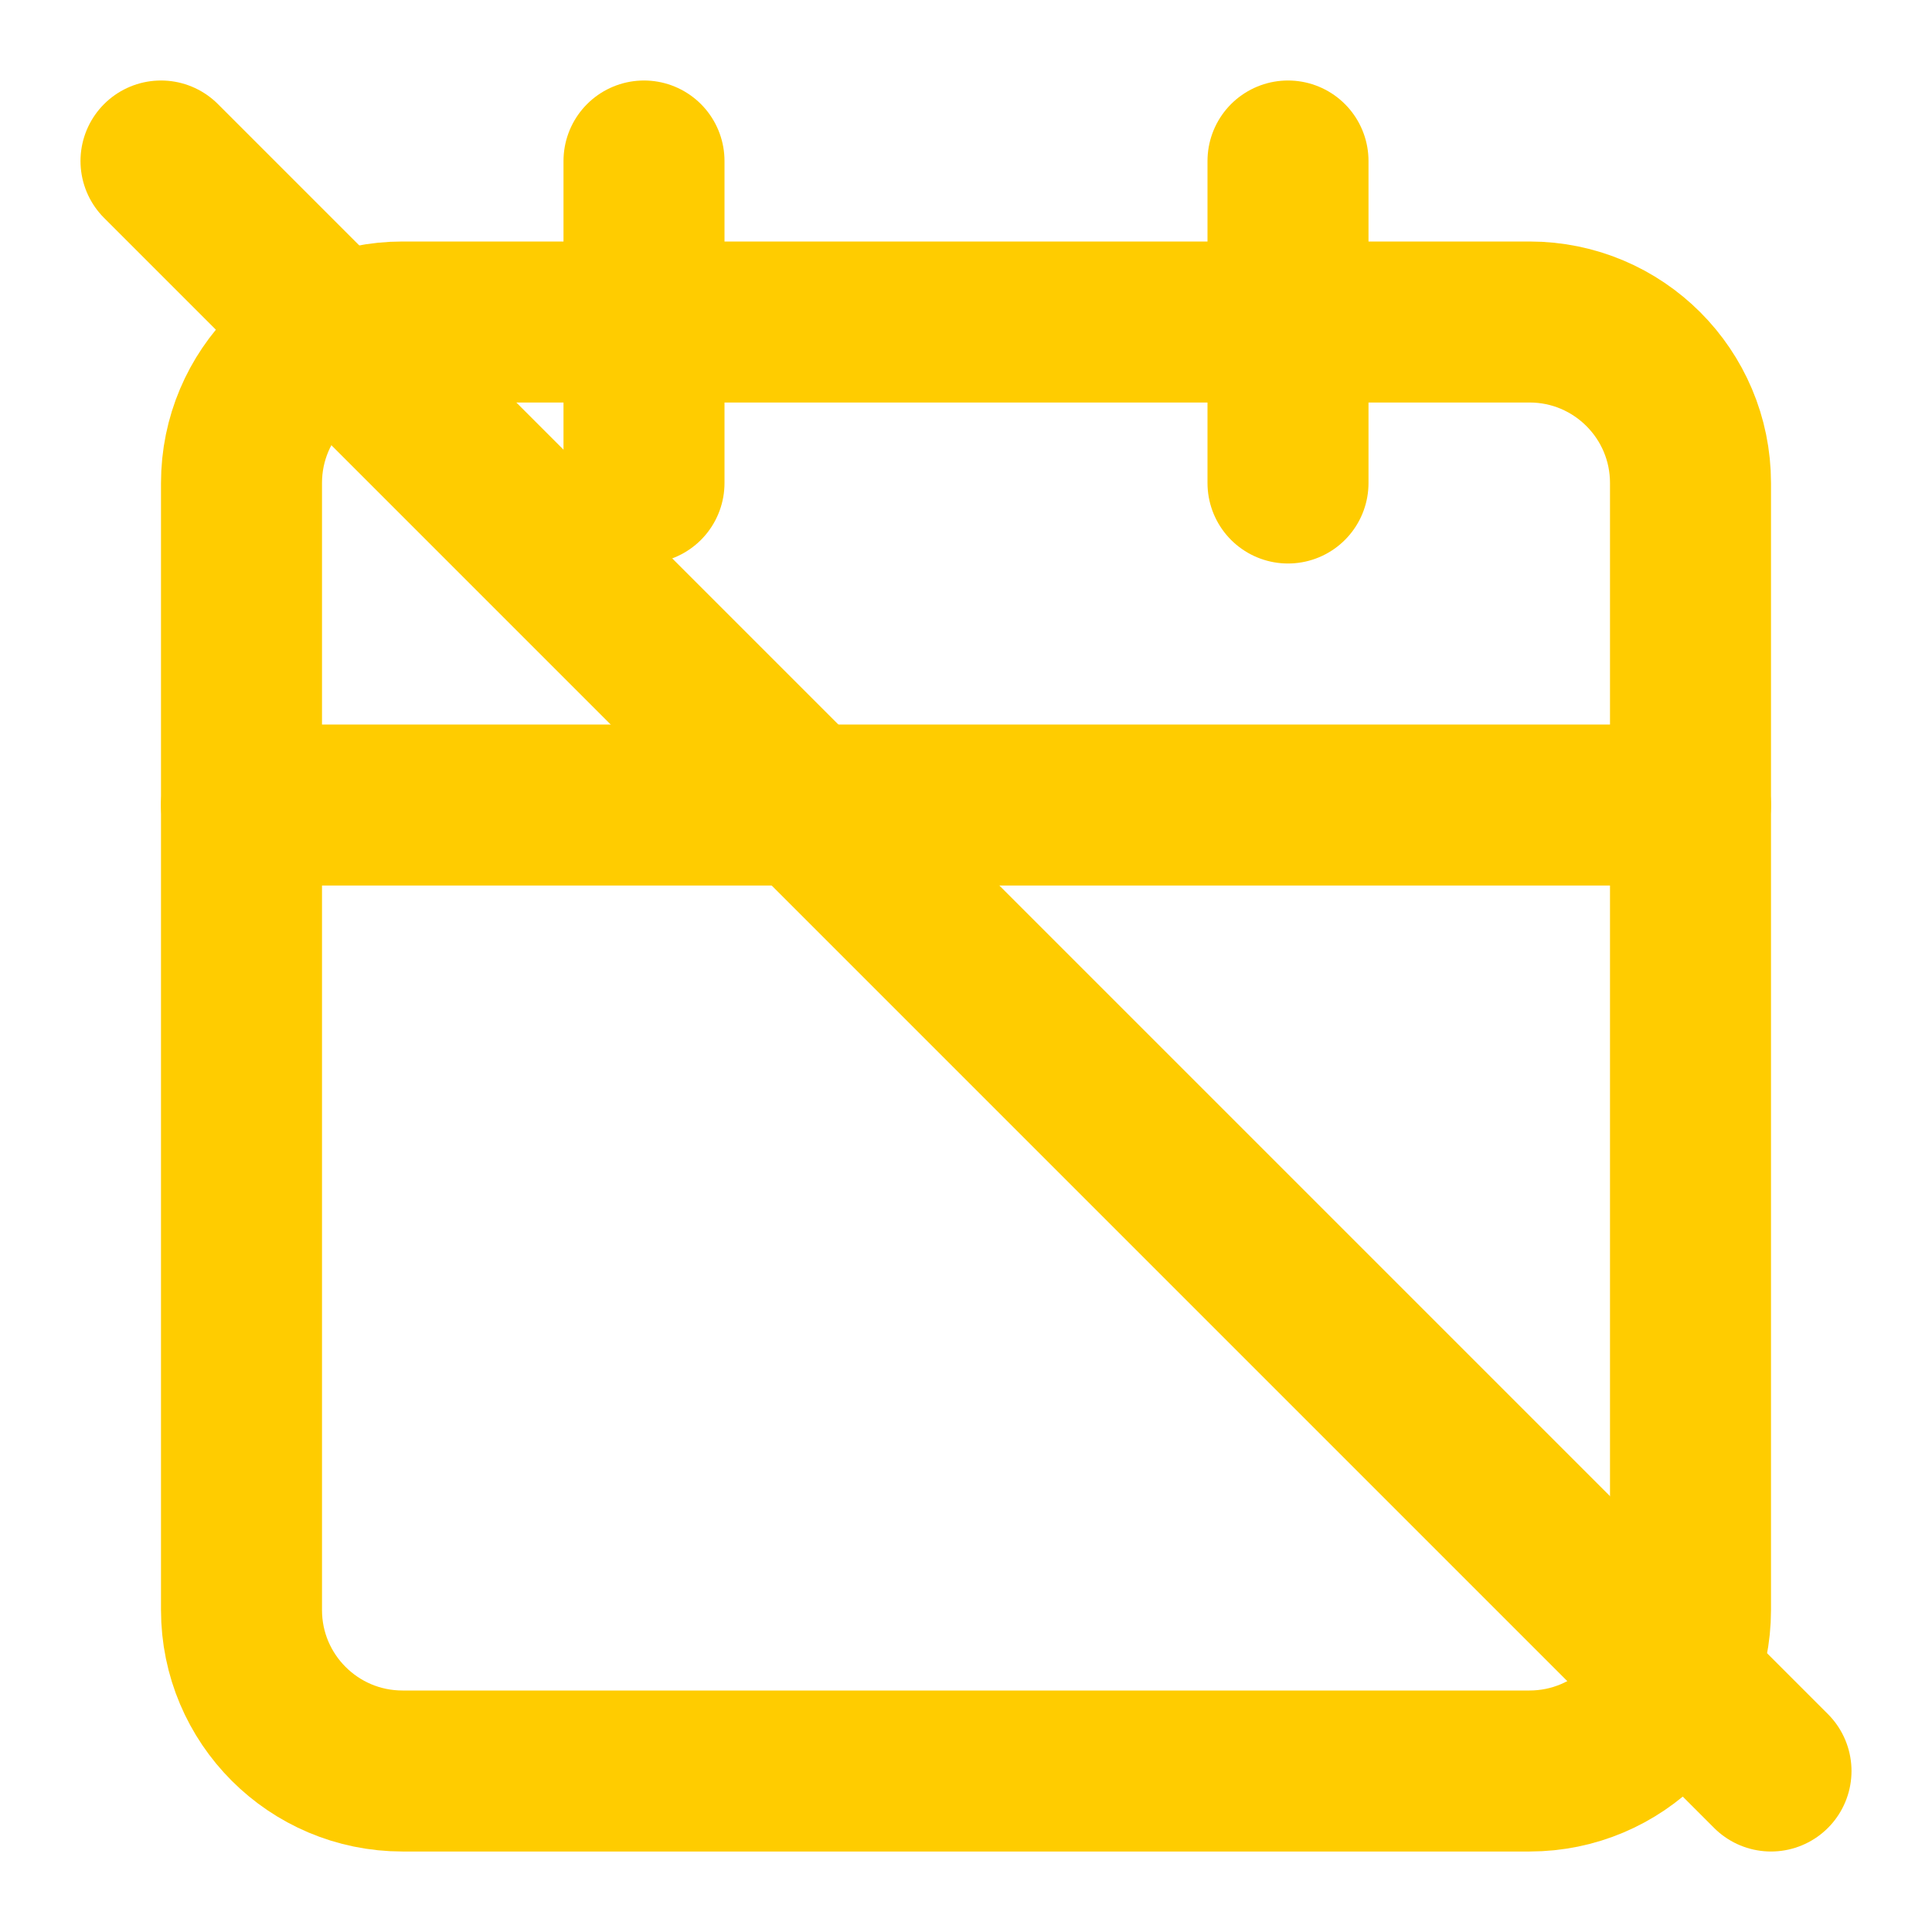
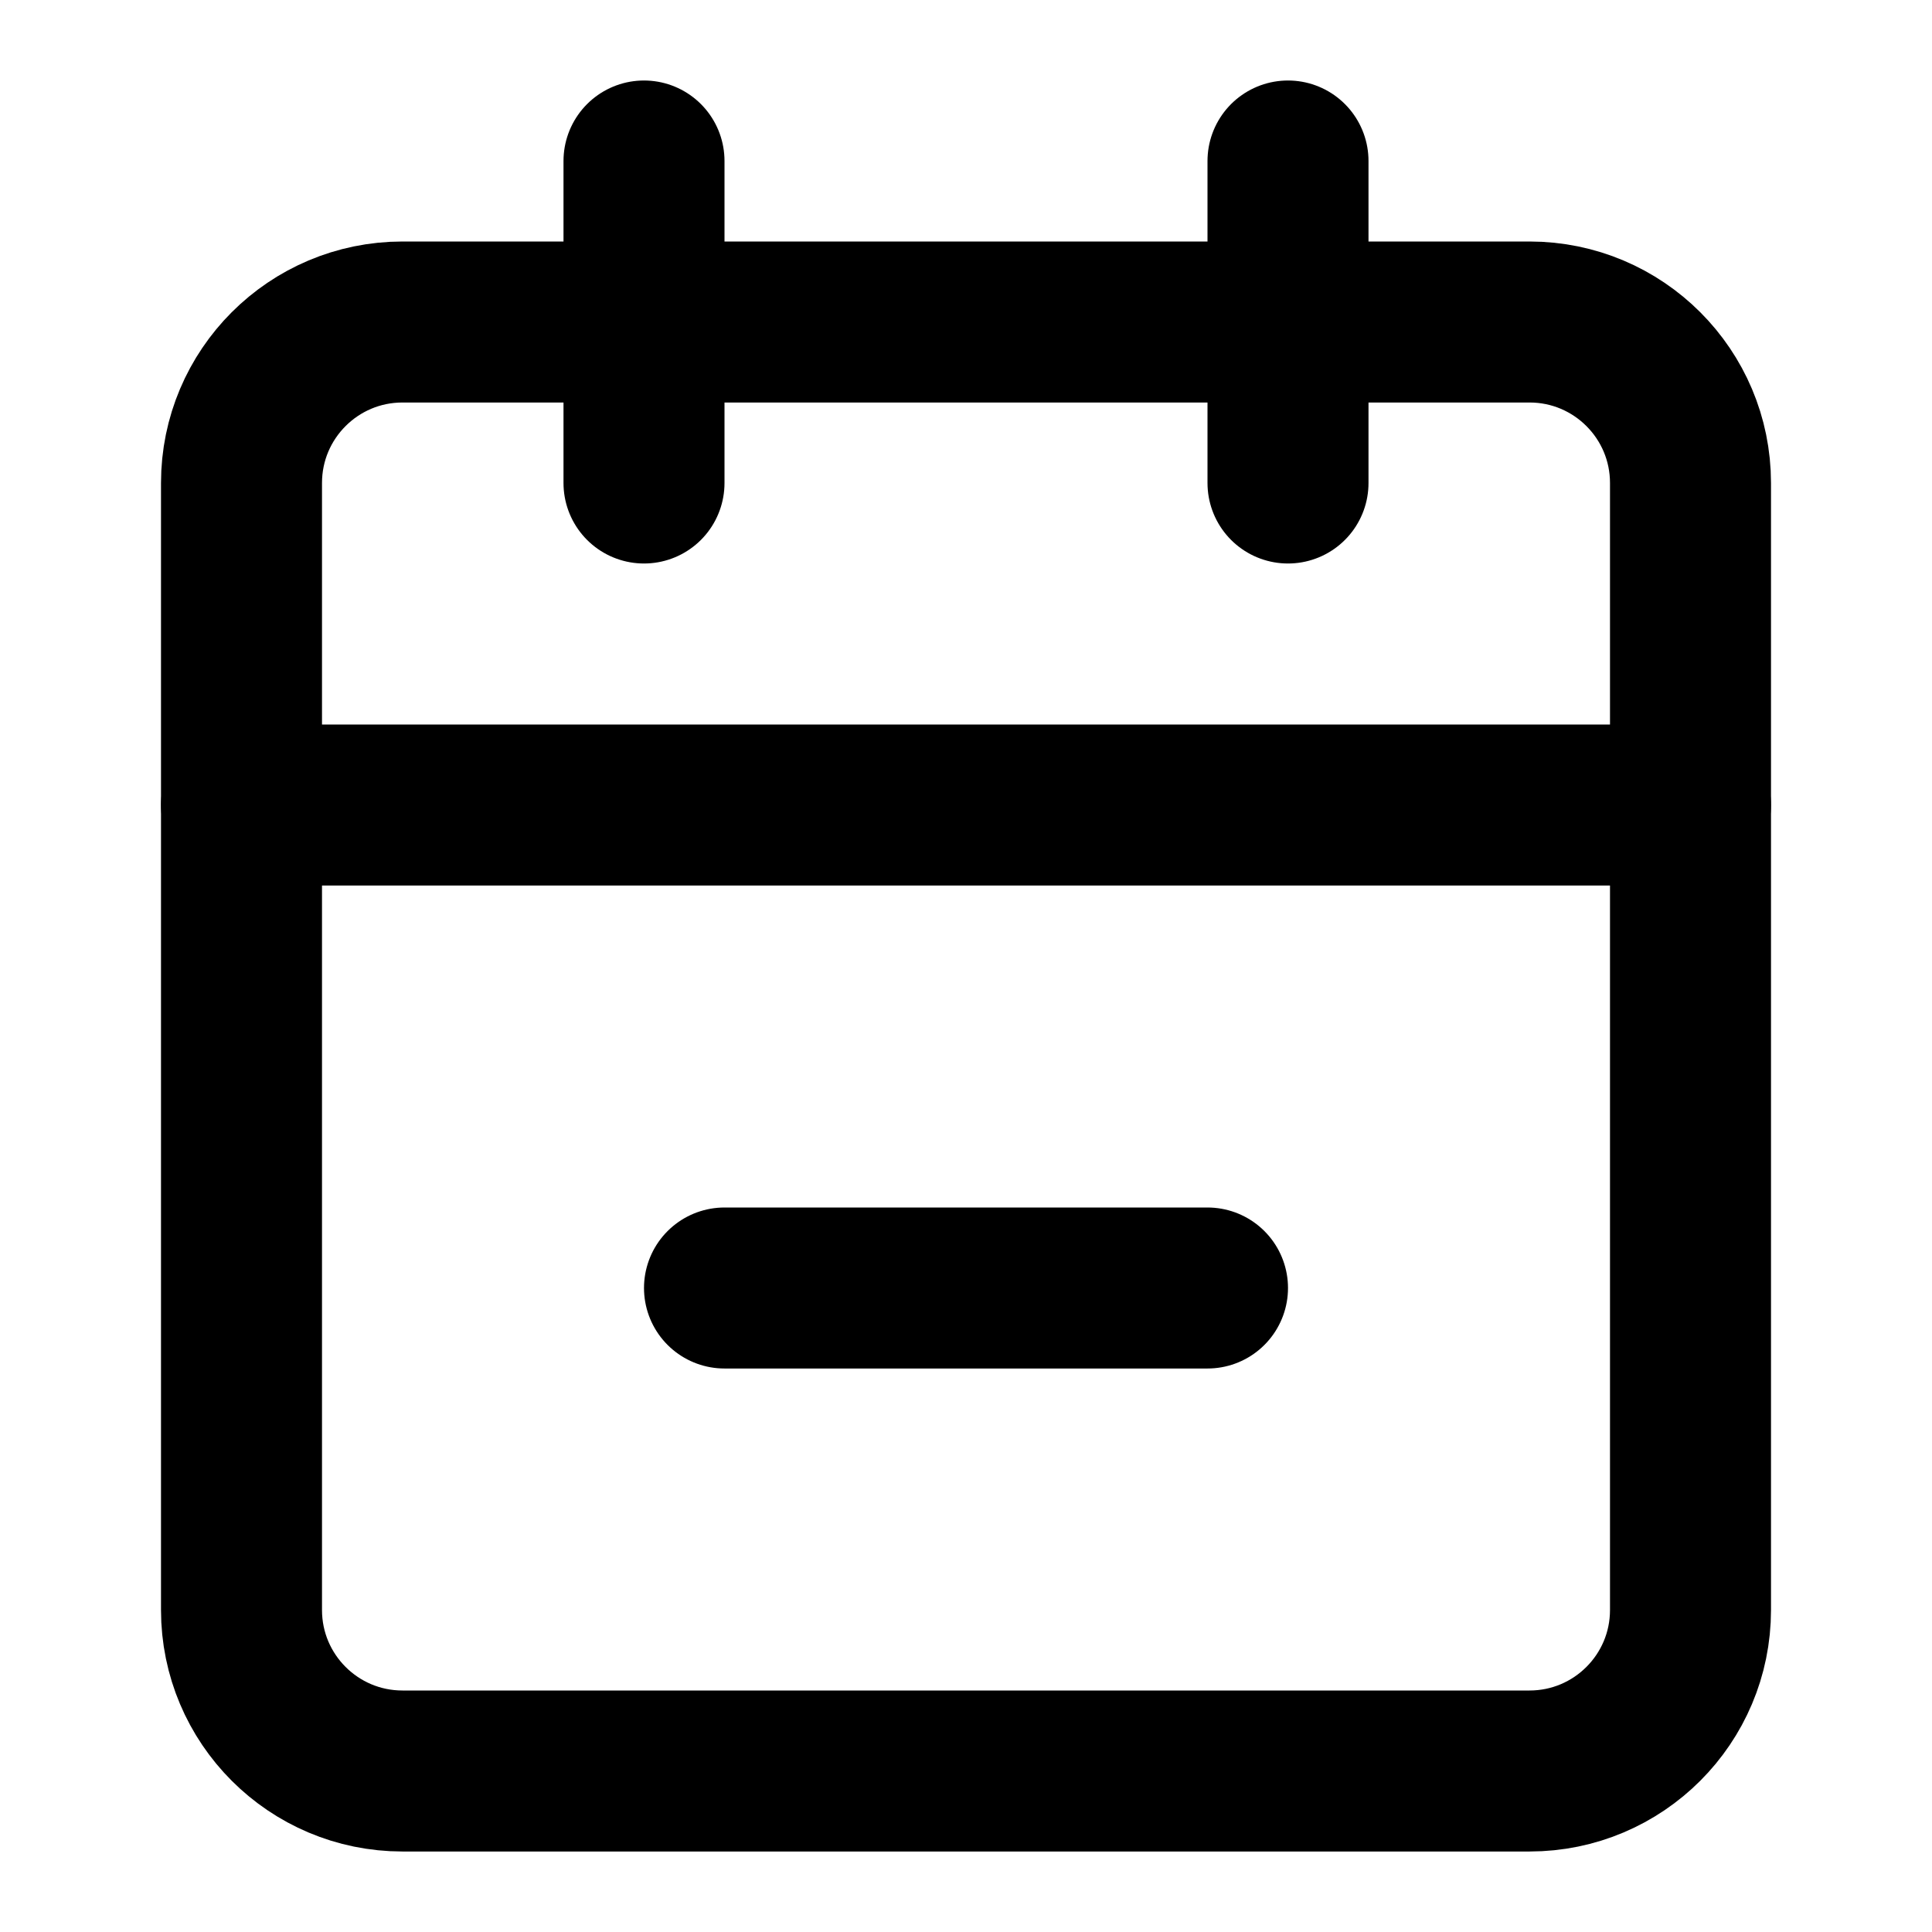
- <svg xmlns="http://www.w3.org/2000/svg" viewBox="0 0 24 24" fill="none" stroke="#FFCC00" stroke-width="2" stroke-linecap="round" stroke-linejoin="round">
+ <svg xmlns="http://www.w3.org/2000/svg" width="24" height="24" viewBox="0 0 24 24" fill="none" stroke="currentColor" stroke-width="2" stroke-linecap="round" stroke-linejoin="round">
  <rect x="3" y="4" width="18" height="18" rx="2" ry="2" />
+   <line x1="16" y1="2" x2="16" y2="6" />
+   <line x1="8" y1="2" x2="8" y2="6" />
  <line x1="3" y1="10" x2="21" y2="10" />
-   <path d="M8 2v4" />
-   <path d="M16 2v4" />
-   <line x1="2" y1="2" x2="22" y2="22" />
+   <line x1="9" y1="16" x2="15" y2="16" />
</svg>
